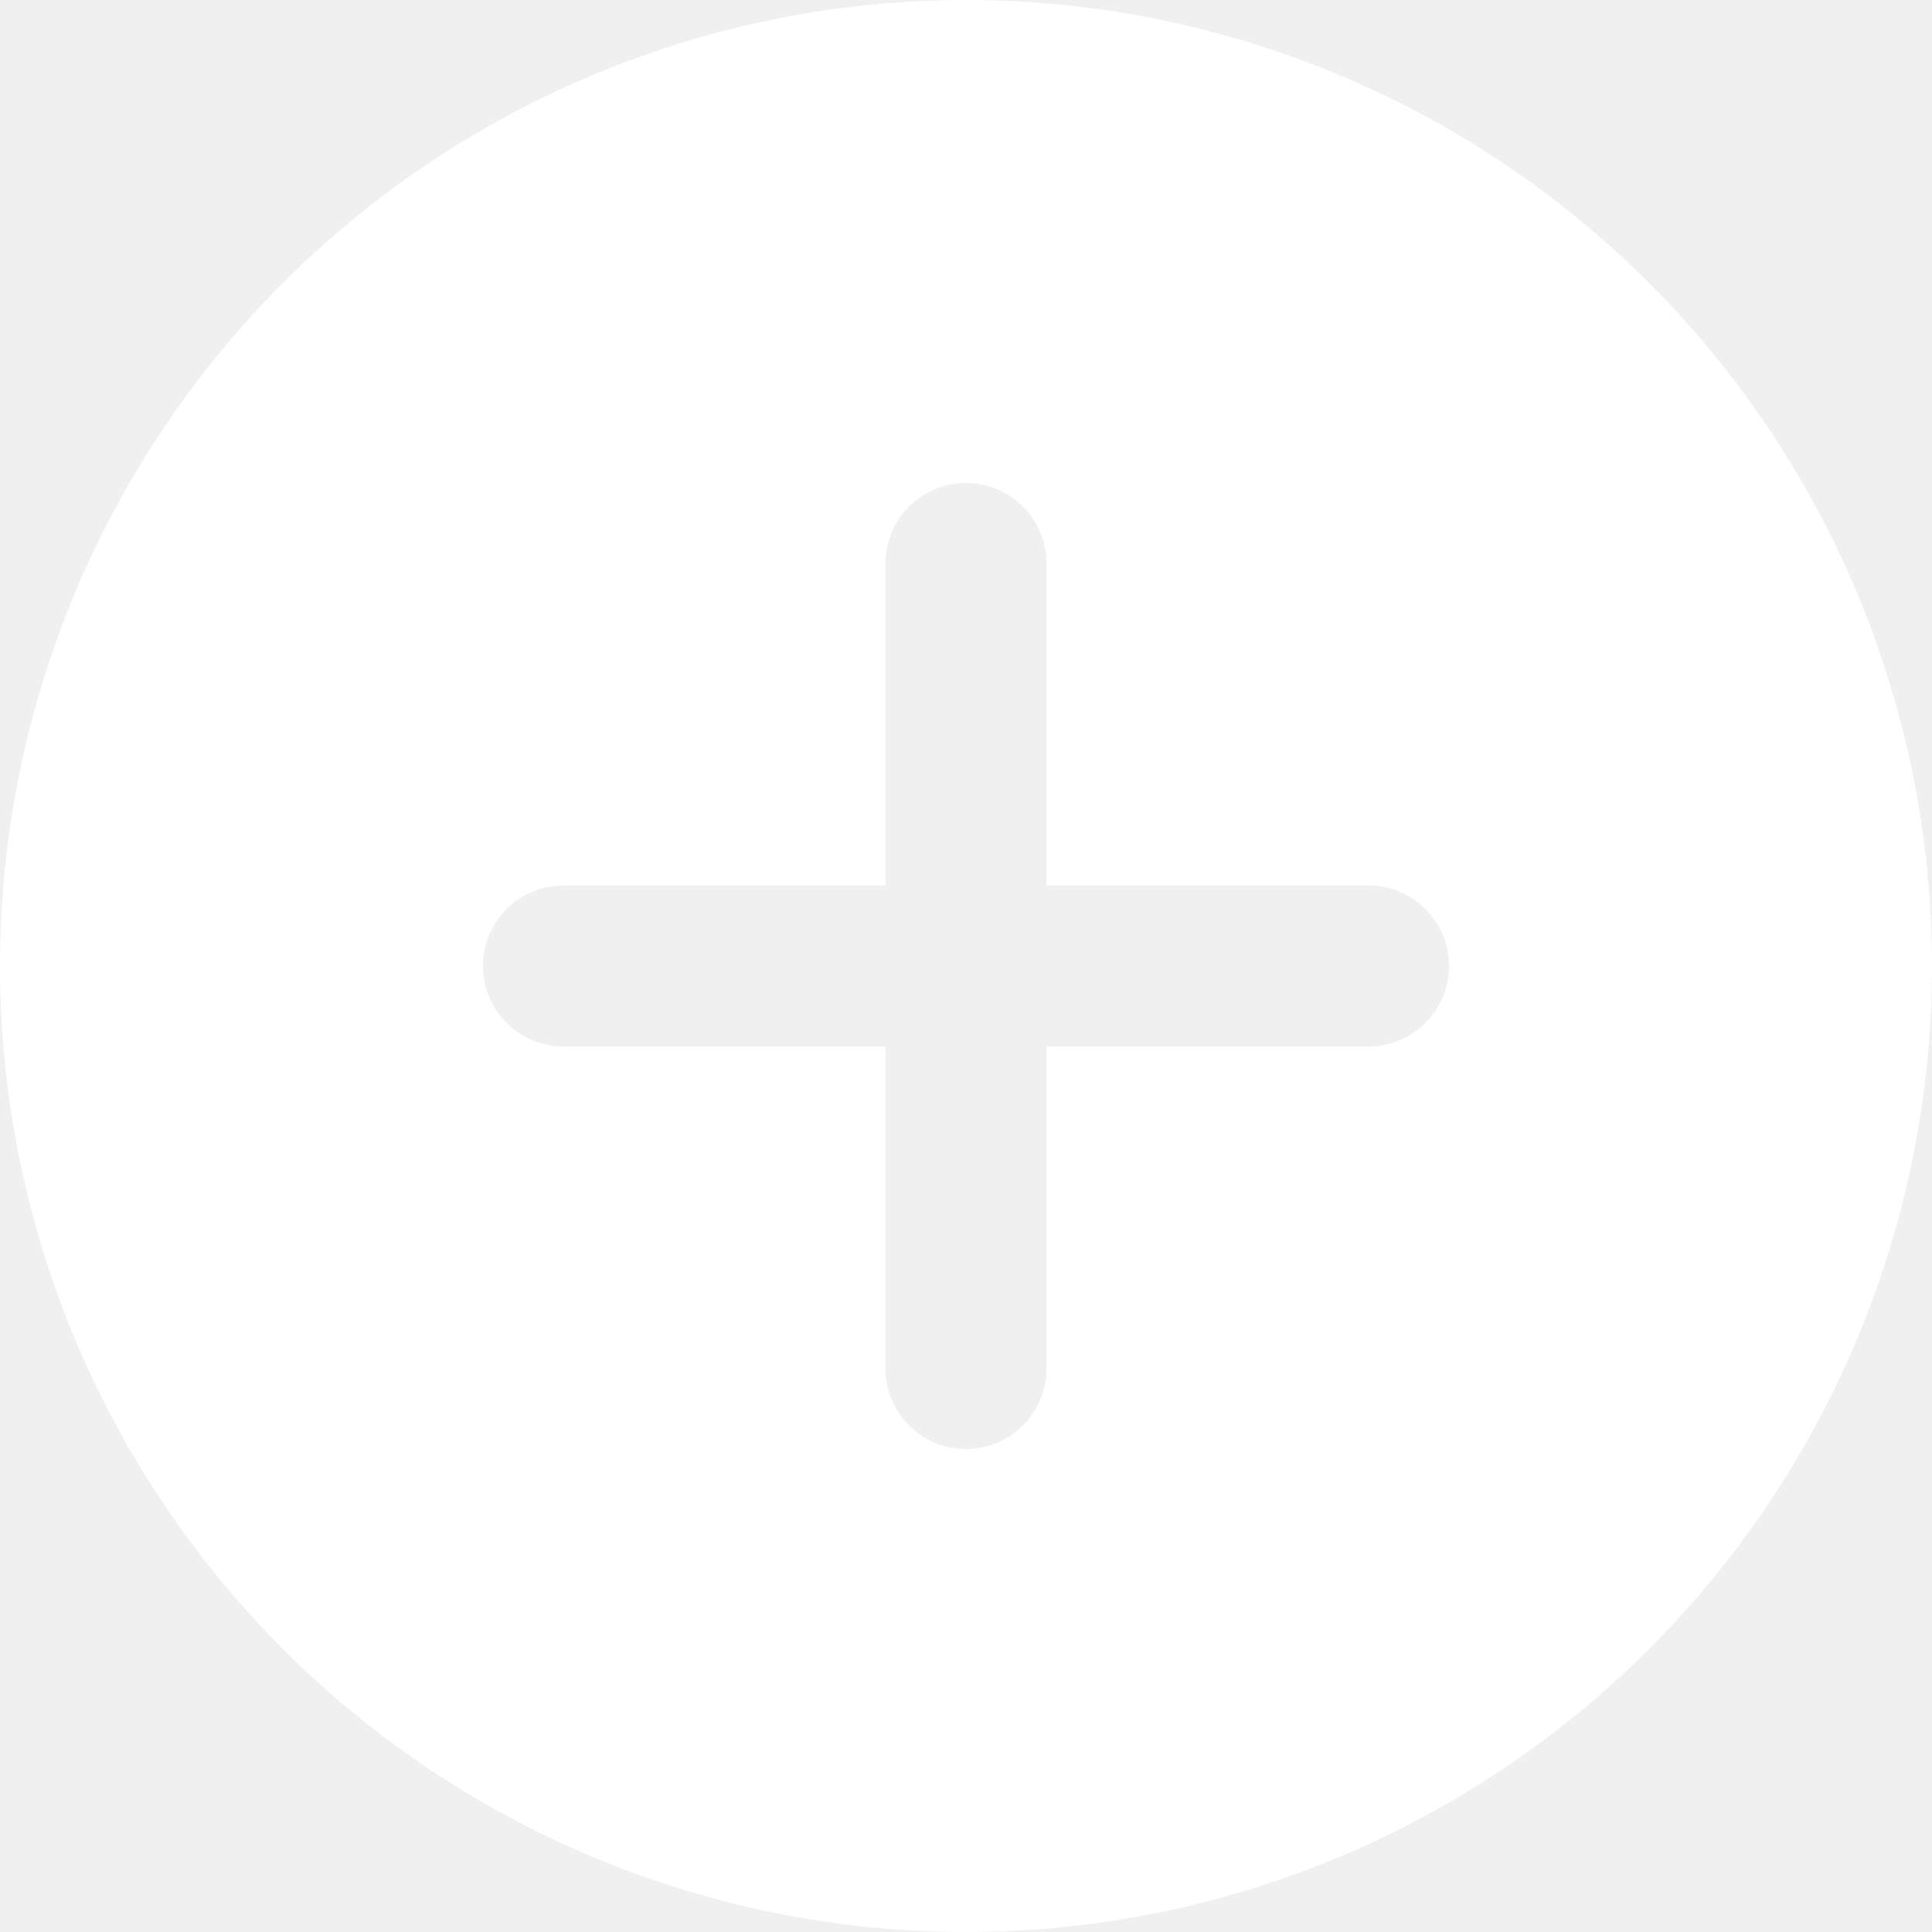
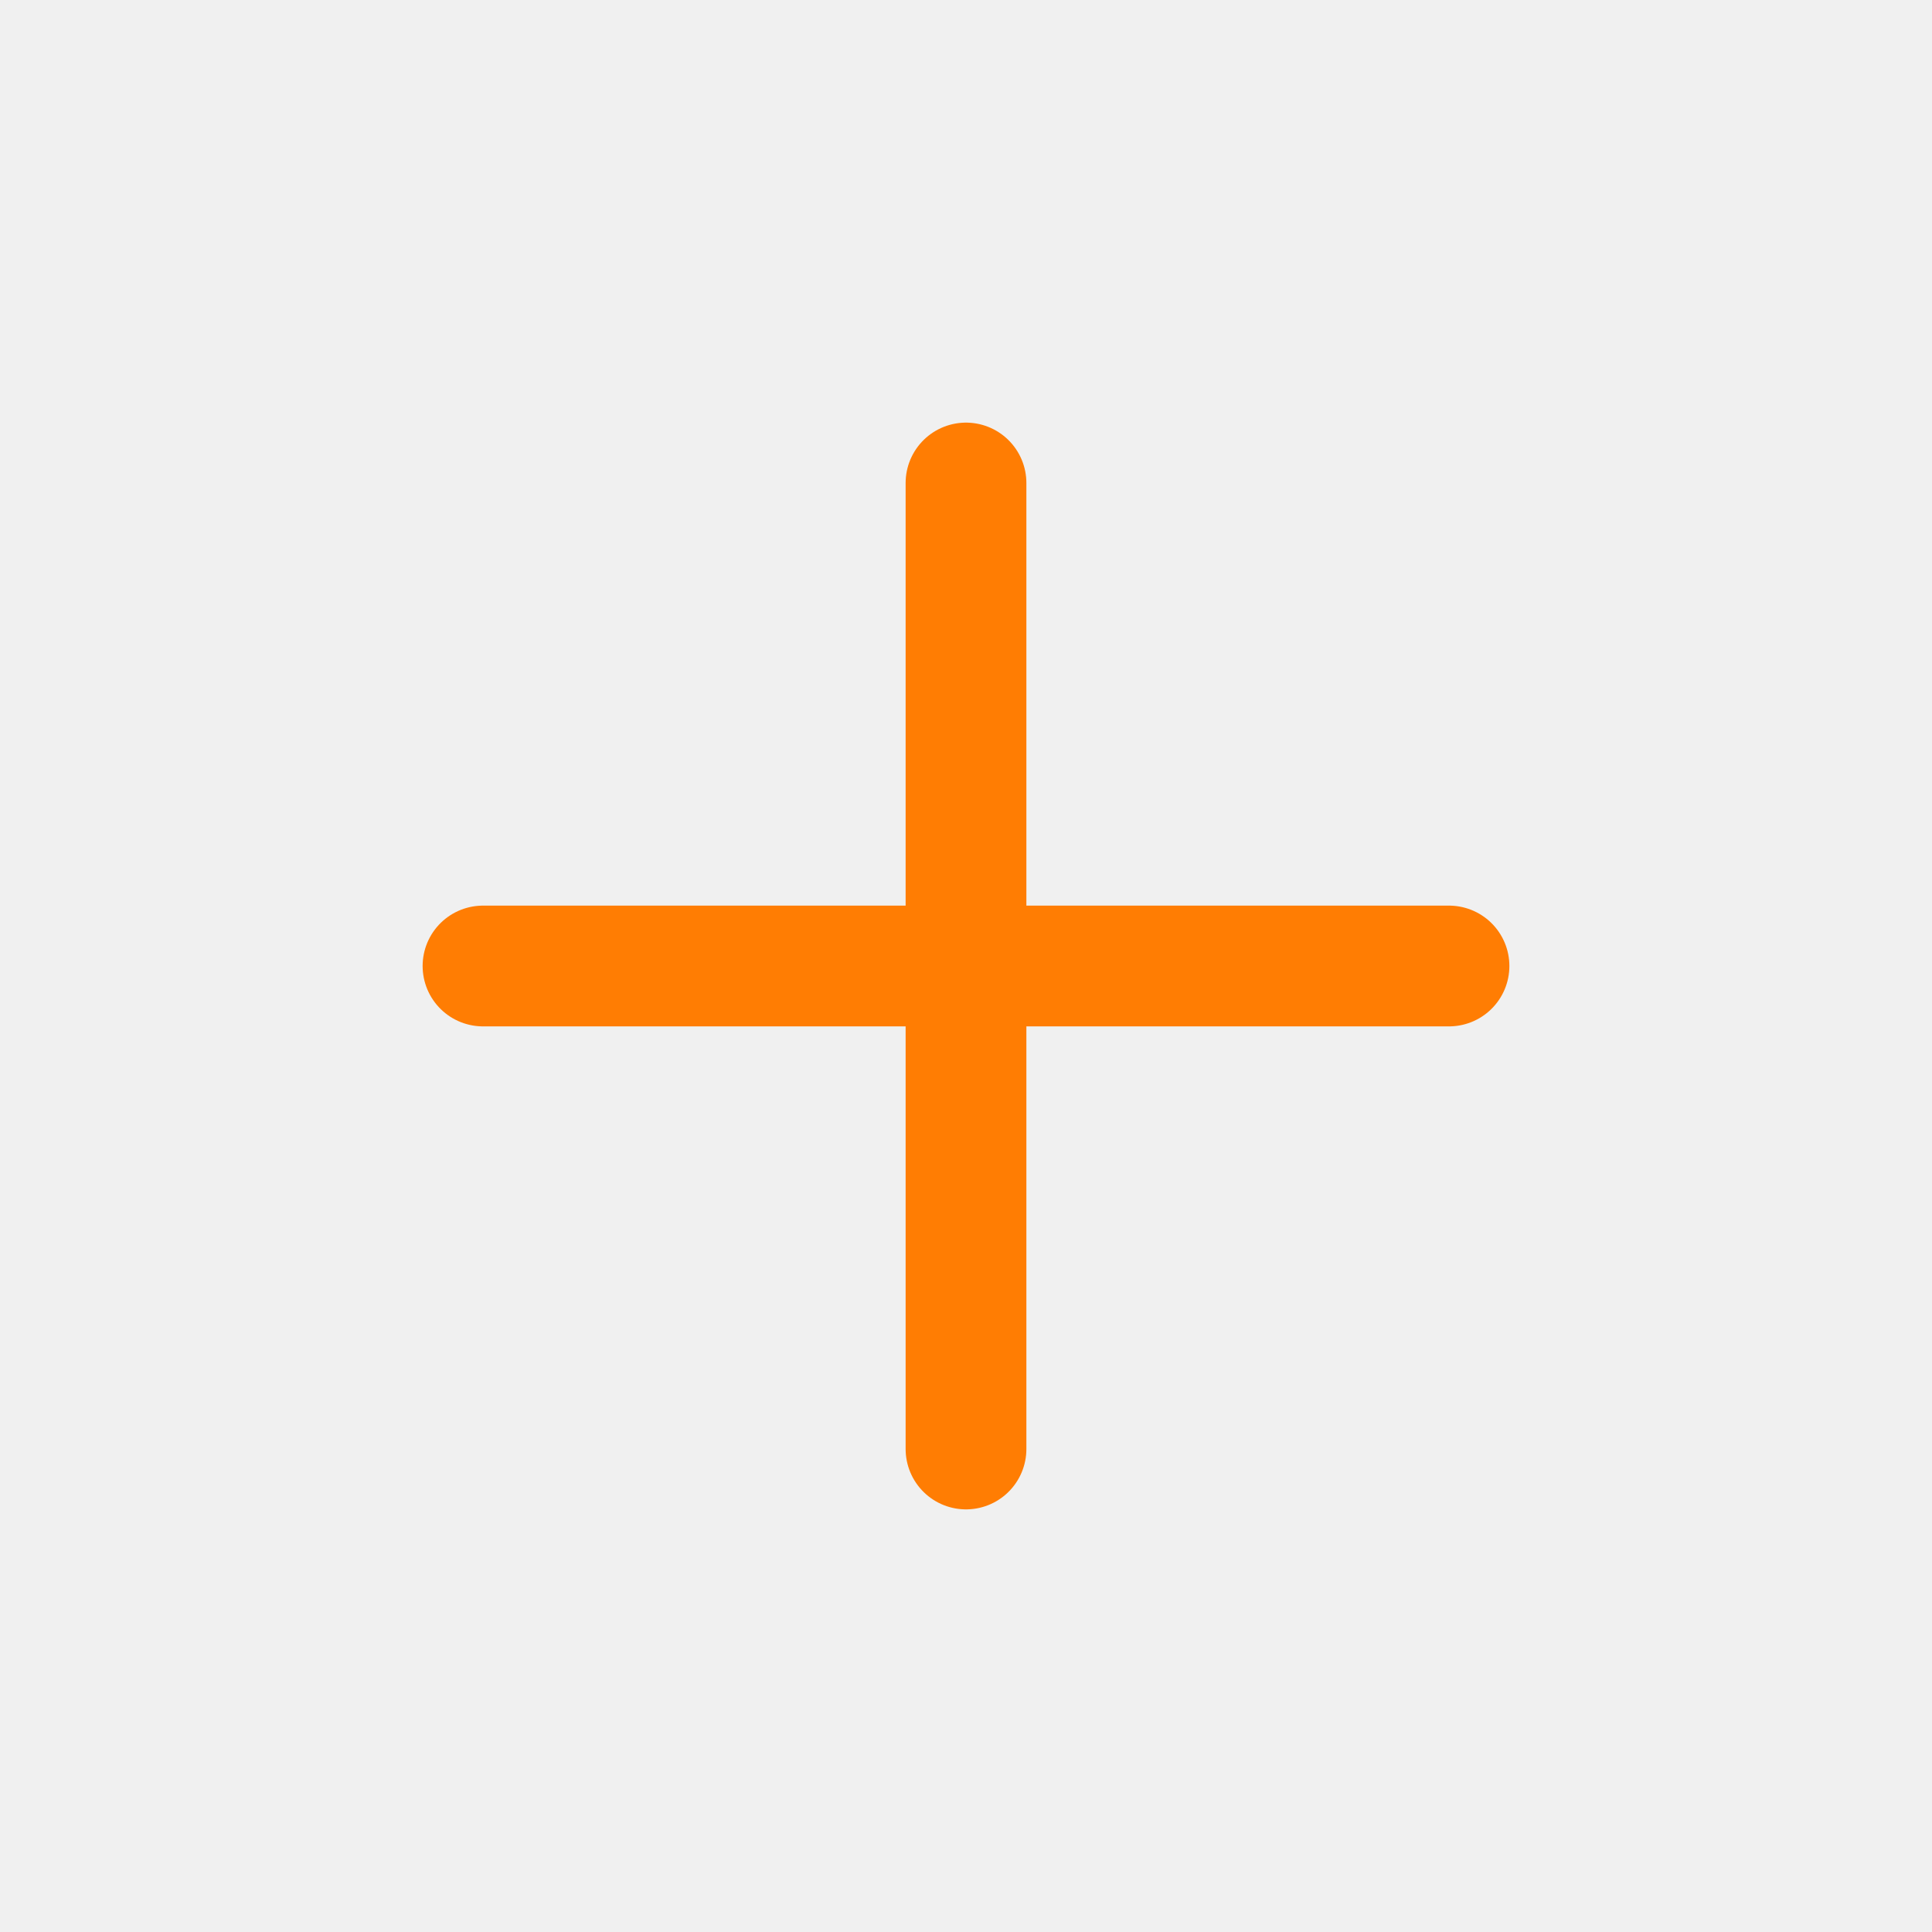
- <svg xmlns="http://www.w3.org/2000/svg" width="22" height="22" viewBox="0 0 22 22" fill="white">
-   <path d="M0 11C-2.15253e-08 9.555 0.285 8.125 0.837 6.79C1.39 5.456 2.2 4.243 3.222 3.222C4.243 2.2 5.456 1.39 6.79 0.837C8.125 0.285 9.555 0 11 0C12.444 0 13.875 0.285 15.21 0.837C16.544 1.39 17.757 2.2 18.778 3.222C19.8 4.243 20.61 5.456 21.163 6.79C21.715 8.125 22 9.555 22 11C22 13.917 20.841 16.715 18.778 18.778C16.715 20.841 13.917 22 11 22C8.083 22 5.285 20.841 3.222 18.778C1.159 16.715 4.34724e-08 13.917 0 11ZM11 5.5C10.757 5.5 10.524 5.597 10.352 5.768C10.18 5.94 10.083 6.174 10.083 6.417V10.083H6.417C6.174 10.083 5.94 10.18 5.768 10.352C5.597 10.524 5.5 10.757 5.5 11C5.5 11.243 5.597 11.476 5.768 11.648C5.94 11.82 6.174 11.917 6.417 11.917H10.083V15.583C10.083 15.826 10.18 16.06 10.352 16.232C10.524 16.403 10.757 16.5 11 16.5C11.243 16.5 11.476 16.403 11.648 16.232C11.82 16.06 11.917 15.826 11.917 15.583V11.917H15.583C15.826 11.917 16.06 11.82 16.232 11.648C16.403 11.476 16.5 11.243 16.5 11C16.5 10.757 16.403 10.524 16.232 10.352C16.06 10.18 15.826 10.083 15.583 10.083H11.917V6.417C11.917 6.174 11.82 5.94 11.648 5.768C11.476 5.597 11.243 5.5 11 5.5Z" fill="current" />
+ <svg xmlns="http://www.w3.org/2000/svg" width="24" height="24" viewBox="0 0 24 24" fill="none">
+   <g id="vuesax/linear/add">
+     <g id="add">
+       <path id="Vector" d="M6 12H18" stroke="#FF7D03" stroke-width="1.5" stroke-linecap="round" stroke-linejoin="round" />
+       <path id="Vector_2" d="M12 18V6" stroke="#FF7D03" stroke-width="1.5" stroke-linecap="round" stroke-linejoin="round" />
+     </g>
+   </g>
</svg>
